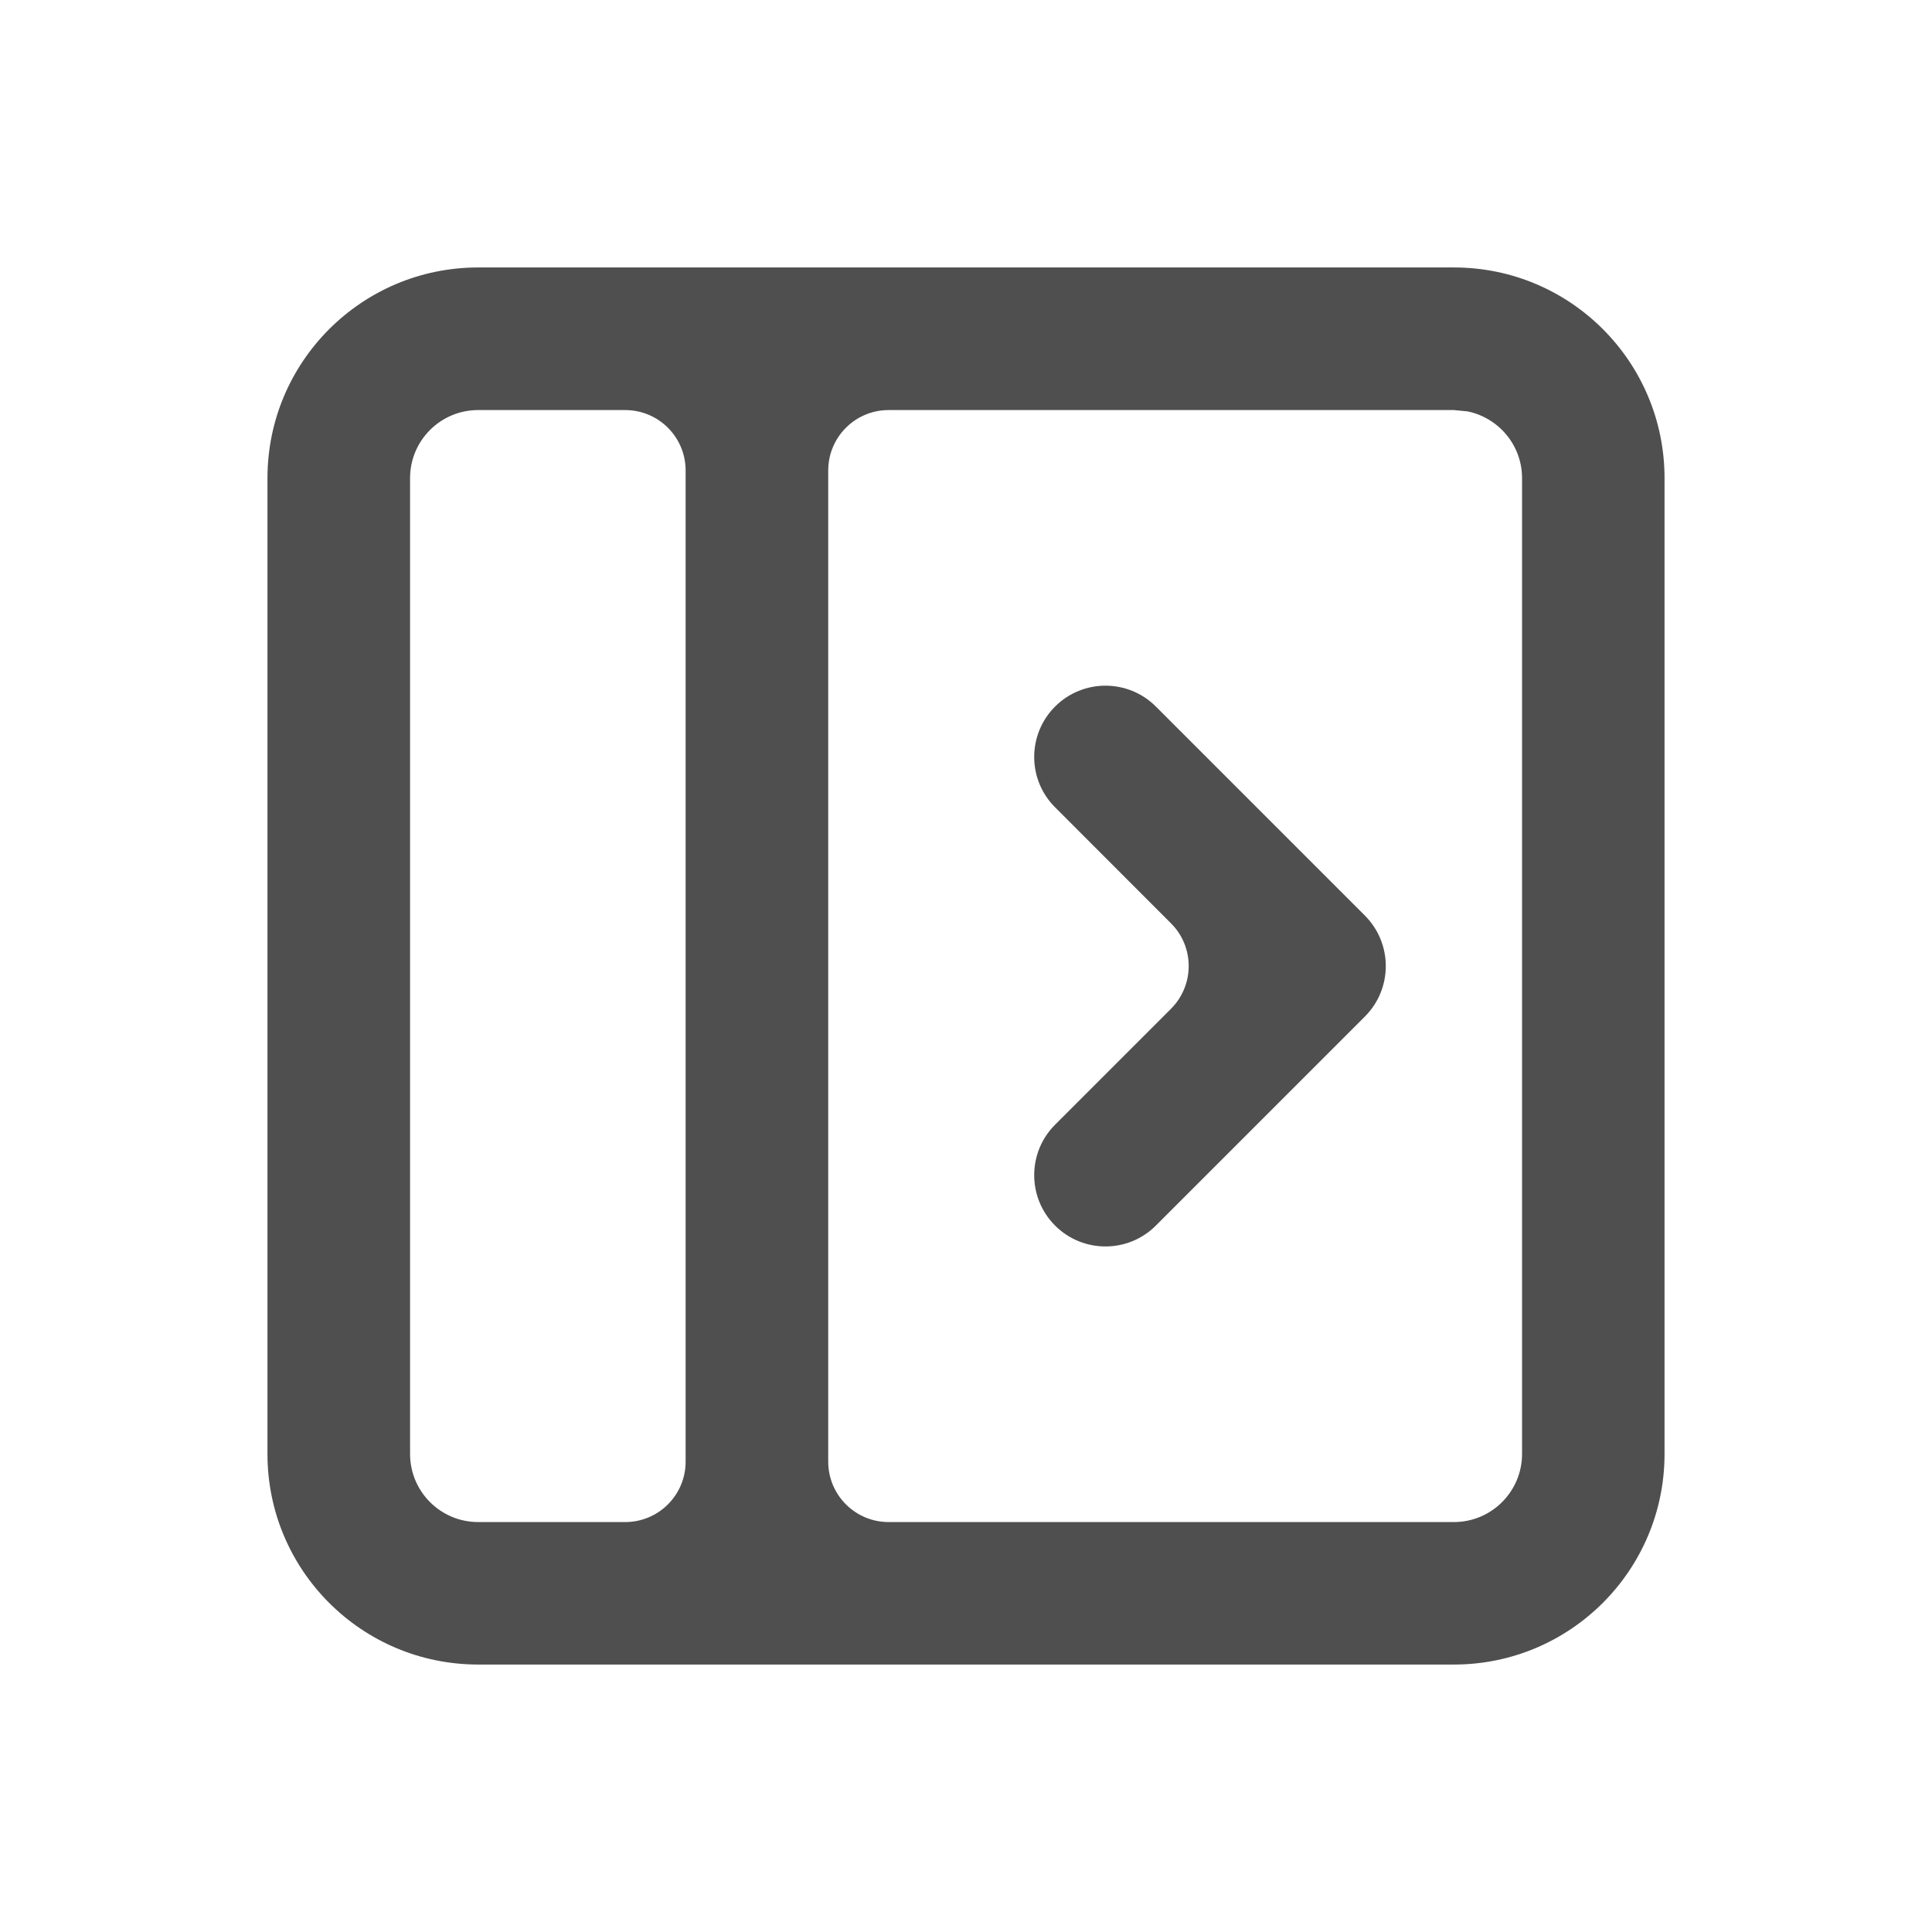
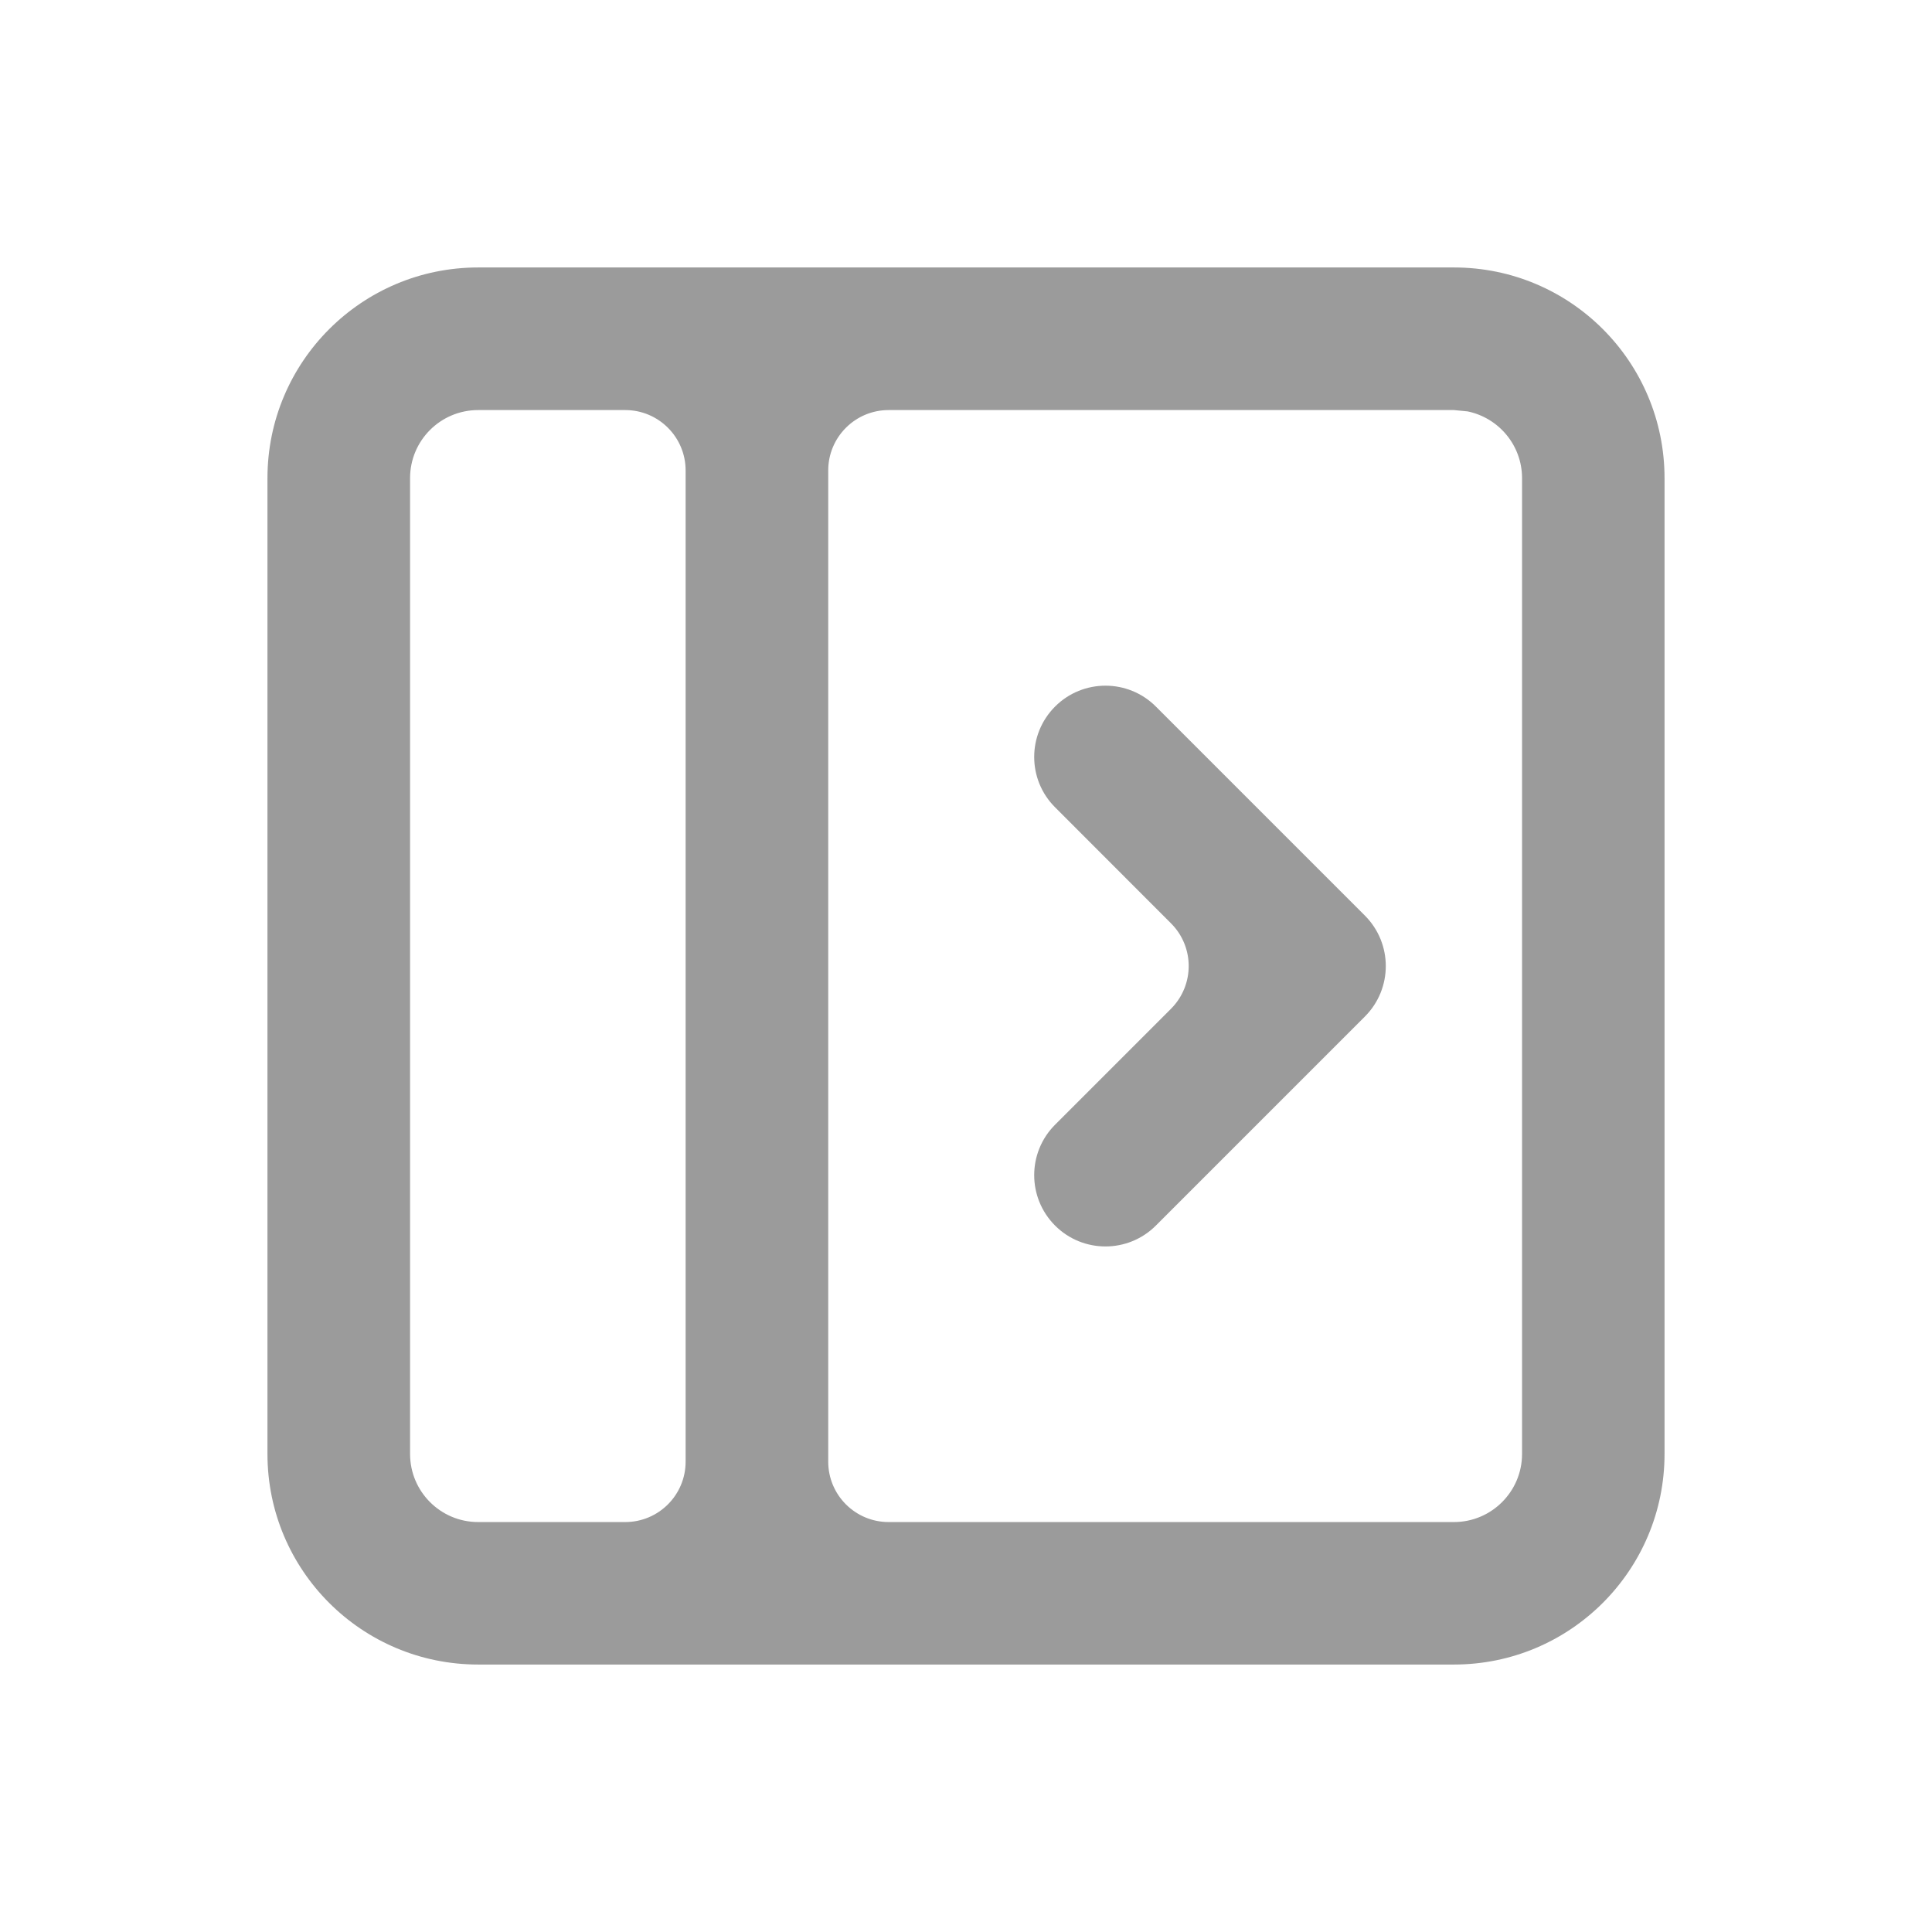
<svg xmlns="http://www.w3.org/2000/svg" width="16" height="16" viewBox="0 0 16 16" fill="none">
-   <path d="M8.738 5.851C8.968 5.621 9.342 5.621 9.572 5.851L11.304 7.583C11.534 7.814 11.534 8.187 11.304 8.418L9.572 10.15C9.342 10.38 8.968 10.38 8.738 10.15C8.507 9.919 8.507 9.545 8.738 9.314L9.698 8.354C9.893 8.158 9.893 7.842 9.698 7.647L8.738 6.686C8.507 6.456 8.507 6.082 8.738 5.851Z" fill="#4F4F4F" />
-   <path fill-rule="evenodd" clip-rule="evenodd" d="M12.041 2.215C13.005 2.215 13.785 2.996 13.785 3.96V12.041C13.785 13.004 13.004 13.785 12.041 13.785H3.96C2.996 13.785 2.215 13.005 2.215 12.041V3.96C2.215 2.996 2.996 2.215 3.96 2.215H12.041ZM3.96 3.396C3.648 3.396 3.396 3.648 3.396 3.96V12.041C3.396 12.352 3.648 12.605 3.96 12.605H5.178C5.454 12.605 5.678 12.381 5.678 12.105V3.896C5.678 3.62 5.454 3.396 5.178 3.396H3.96ZM6.859 12.105C6.859 12.381 7.083 12.605 7.359 12.605H12.041C12.352 12.605 12.605 12.352 12.605 12.041V3.96C12.605 3.687 12.411 3.46 12.154 3.407L12.041 3.396H7.359C7.083 3.396 6.859 3.62 6.859 3.896V12.105Z" fill="#4F4F4F" />
+   <path d="M8.738 5.851C8.968 5.621 9.342 5.621 9.572 5.851L11.304 7.583C11.534 7.814 11.534 8.187 11.304 8.418L9.572 10.15C9.342 10.38 8.968 10.38 8.738 10.15C8.507 9.919 8.507 9.545 8.738 9.314L9.698 8.354C9.893 8.158 9.893 7.842 9.698 7.647L8.738 6.686C8.507 6.456 8.507 6.082 8.738 5.851Z" fill="#9B9B9B" />
+   <path fill-rule="evenodd" clip-rule="evenodd" d="M12.041 2.215C13.005 2.215 13.785 2.996 13.785 3.96V12.041C13.785 13.004 13.004 13.785 12.041 13.785H3.96C2.996 13.785 2.215 13.005 2.215 12.041V3.96C2.215 2.996 2.996 2.215 3.96 2.215H12.041ZM3.96 3.396C3.648 3.396 3.396 3.648 3.396 3.96V12.041C3.396 12.352 3.648 12.605 3.96 12.605H5.178C5.454 12.605 5.678 12.381 5.678 12.105V3.896C5.678 3.62 5.454 3.396 5.178 3.396H3.96ZM6.859 12.105C6.859 12.381 7.083 12.605 7.359 12.605H12.041C12.352 12.605 12.605 12.352 12.605 12.041V3.96C12.605 3.687 12.411 3.46 12.154 3.407L12.041 3.396H7.359C7.083 3.396 6.859 3.62 6.859 3.896V12.105Z" fill="#9B9B9B" />
</svg>
